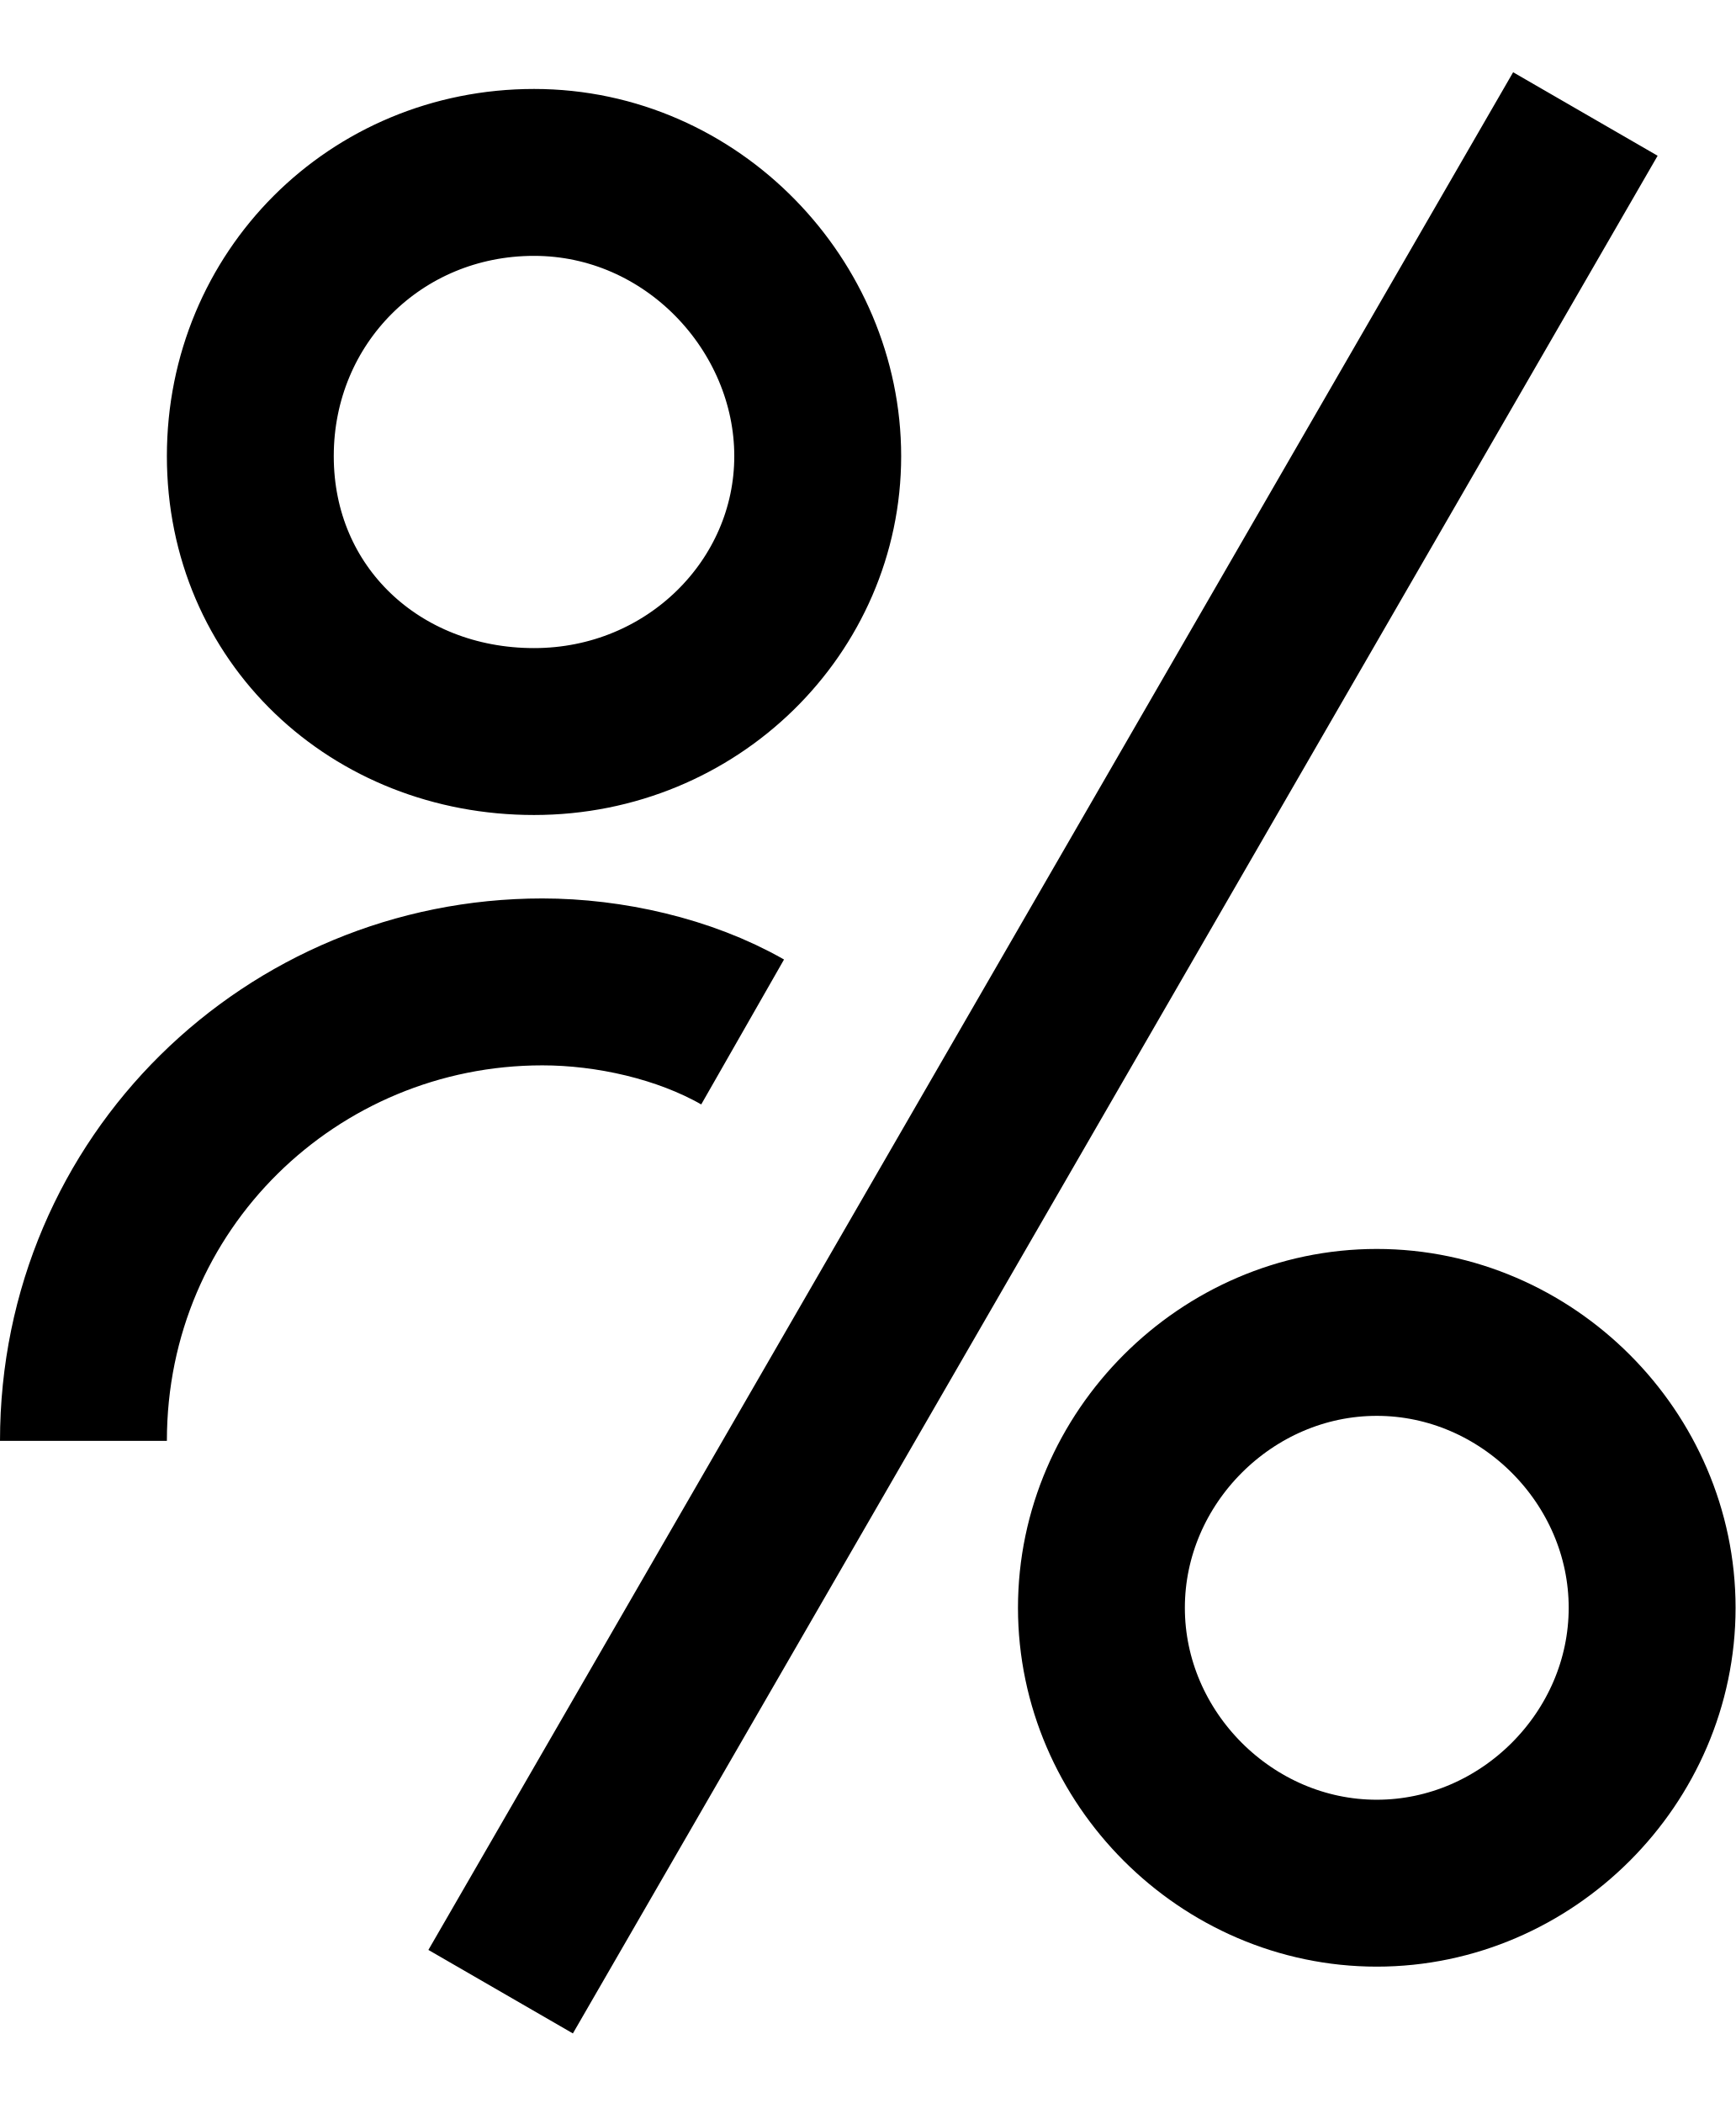
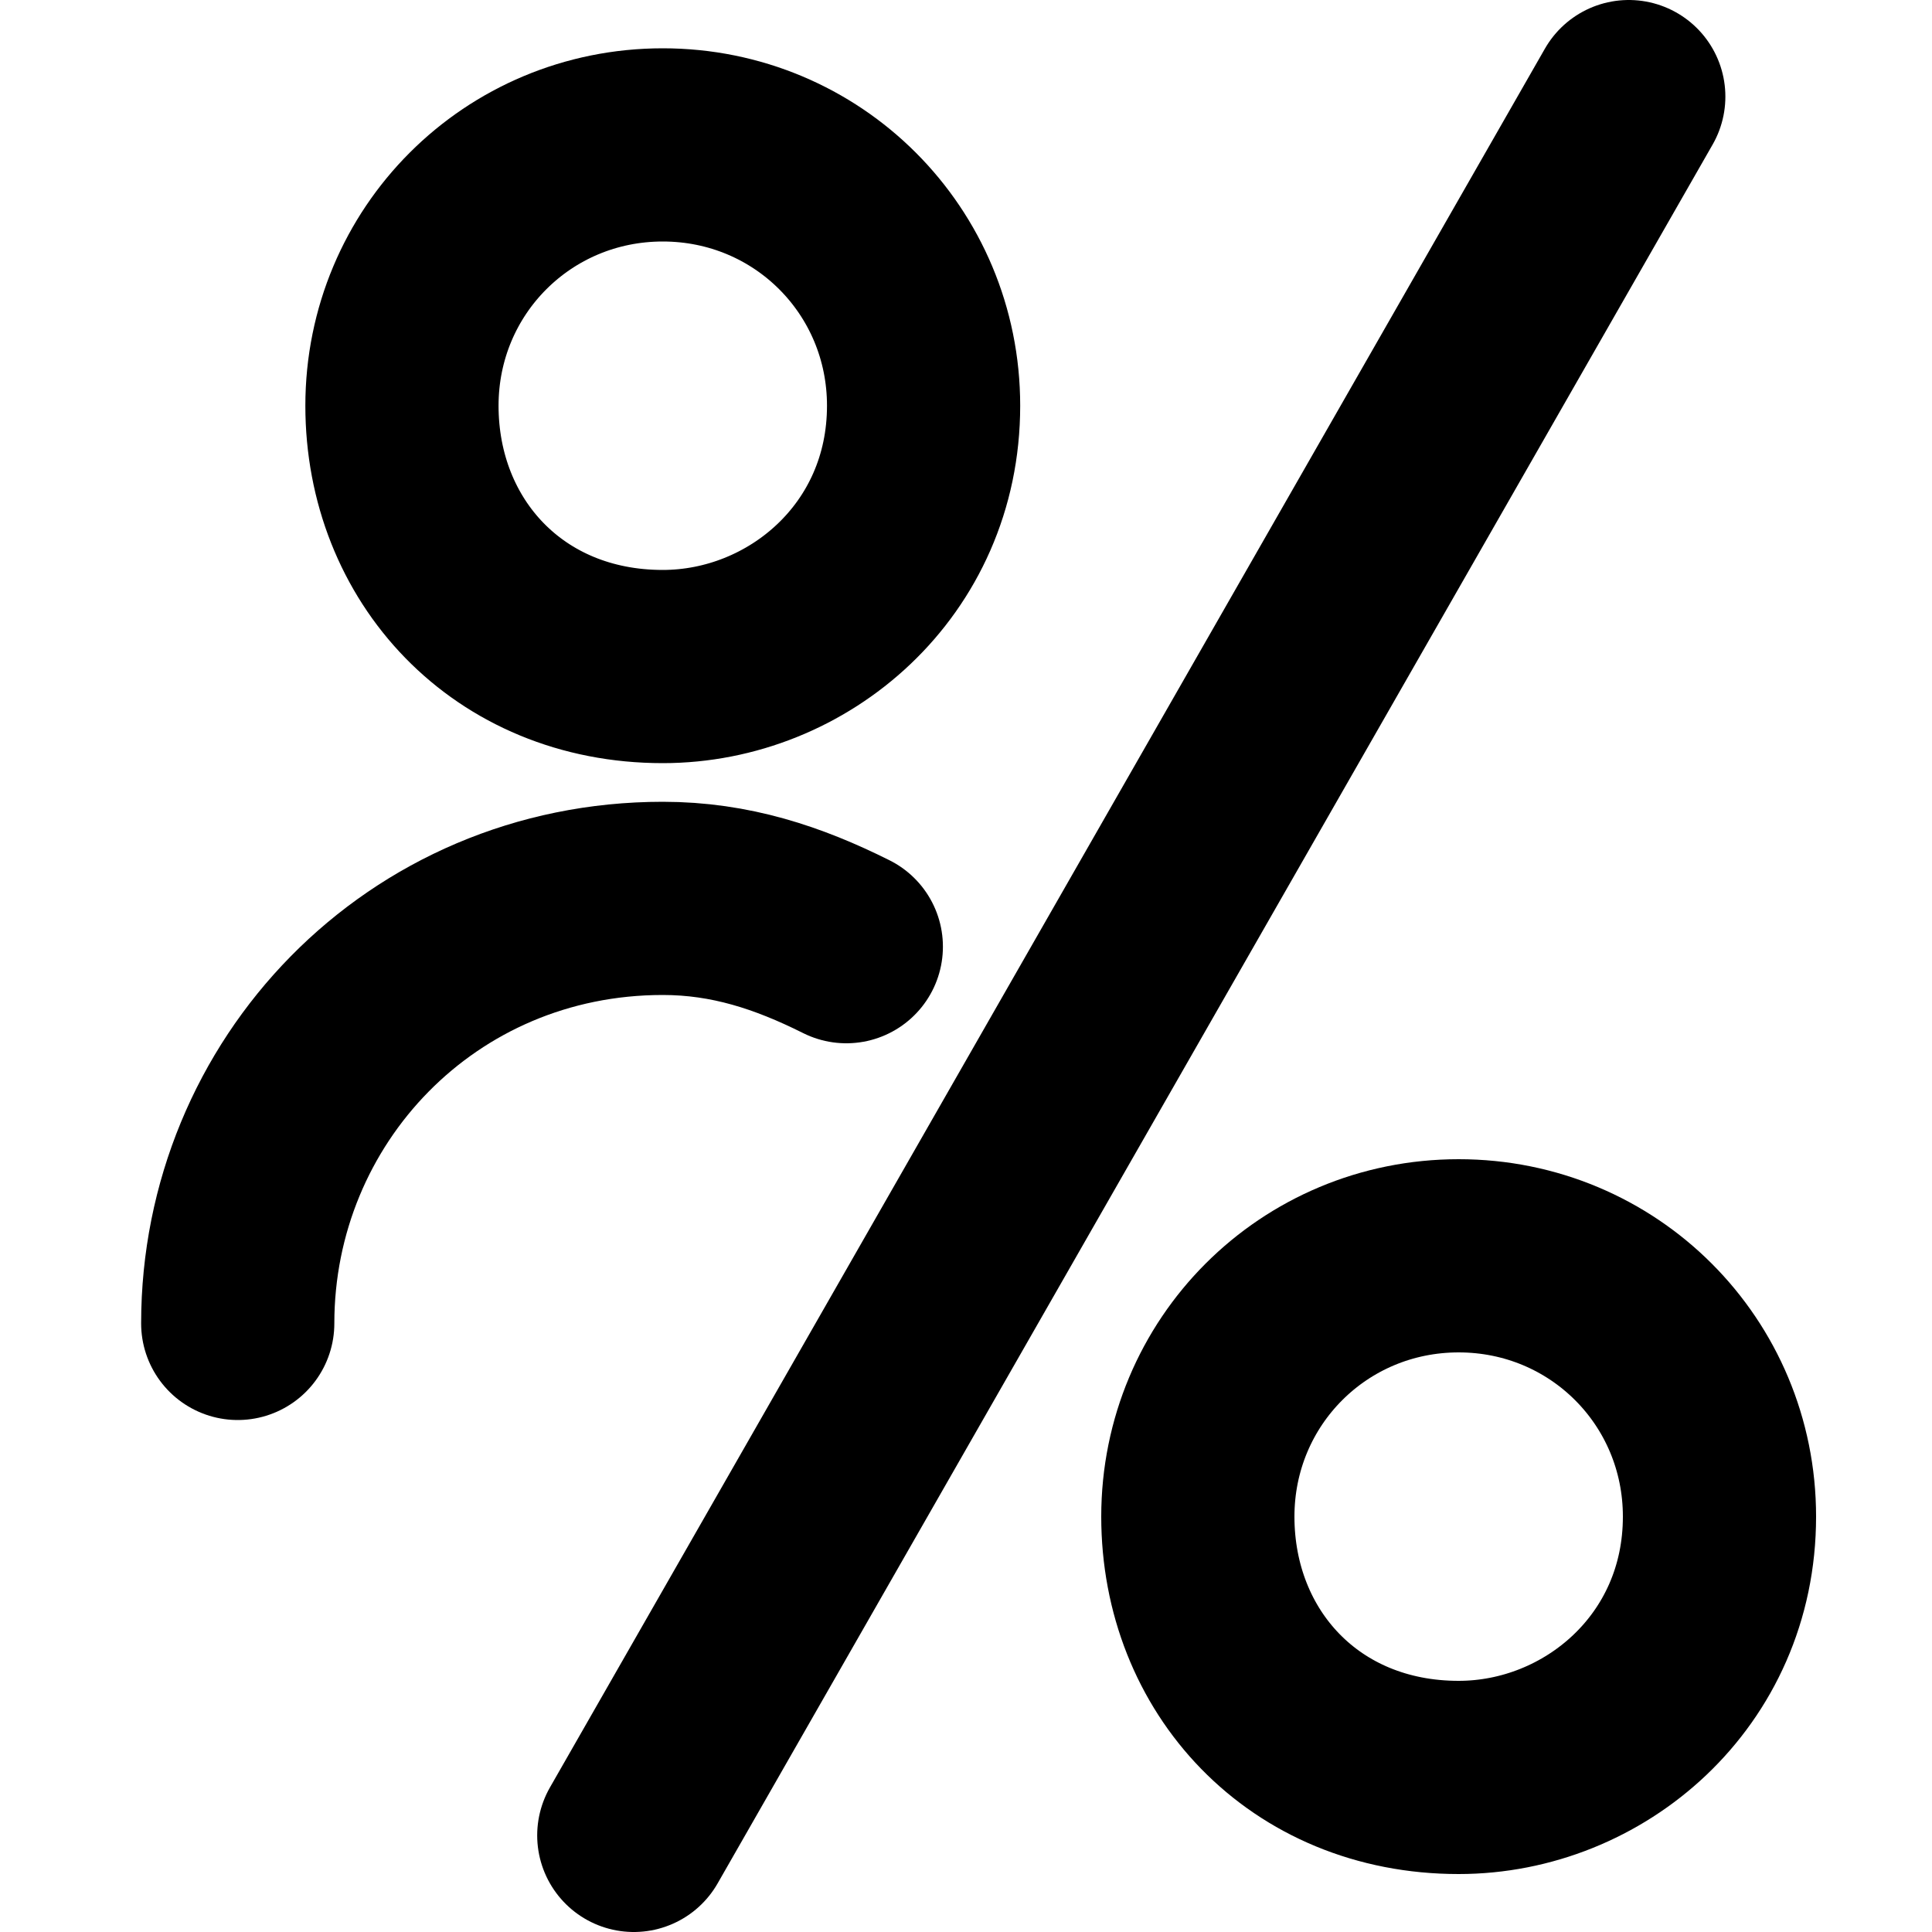
- <svg xmlns="http://www.w3.org/2000/svg" viewBox="0 0 20.8 25.2">
-   <path d="M19 1.366l-13 22.5m.4-15.1c1.9 0 3.4-1.5 3.4-3.3s-1.5-3.4-3.4-3.4-3.4 1.5-3.4 3.4 1.5 3.3 3.4 3.3zm2.5 3.6c-.7-.4-1.6-.6-2.4-.6-3 0-5.5 2.4-5.5 5.5 0 0 0 0 0 0h0m15.5 5.3c1.8 0 3.3-1.5 3.3-3.3 0-1.8-1.5-3.3-3.3-3.3-1.8 0-3.3 1.5-3.3 3.3h0c0 1.8 1.5 3.3 3.3 3.3z" fill="none" stroke="currentColor" stroke-width="2" />
+ <svg xmlns="http://www.w3.org/2000/svg" viewBox="0 0 20 20">
+   <g fill="none" stroke="currentColor" stroke-width="2" stroke-linecap="round">
+     <path d="M16.861 1l-10.3 18" />
+     <path stroke-linejoin="round" d="M6.861 6.9c1.4 0 2.7-1.1 2.7-2.7 0-1.5-1.2-2.7-2.7-2.7s-2.7 1.2-2.7 2.7h0c0 1.5 1.1 2.7 2.7 2.7zm1.9 2.9c-.6-.3-1.2-.5-1.9-.5-2.5 0-4.4 2-4.4 4.4" />
+   </g>
+   <path fill="none" stroke="currentColor" stroke-width="2" stroke-linecap="round" stroke-linejoin="round" d="M15.1 18.4c1.4 0 2.7-1.1 2.7-2.7 0-1.5-1.2-2.7-2.7-2.7s-2.7 1.2-2.7 2.7h0c0 1.5 1.1 2.7 2.7 2.7z" />
</svg>
